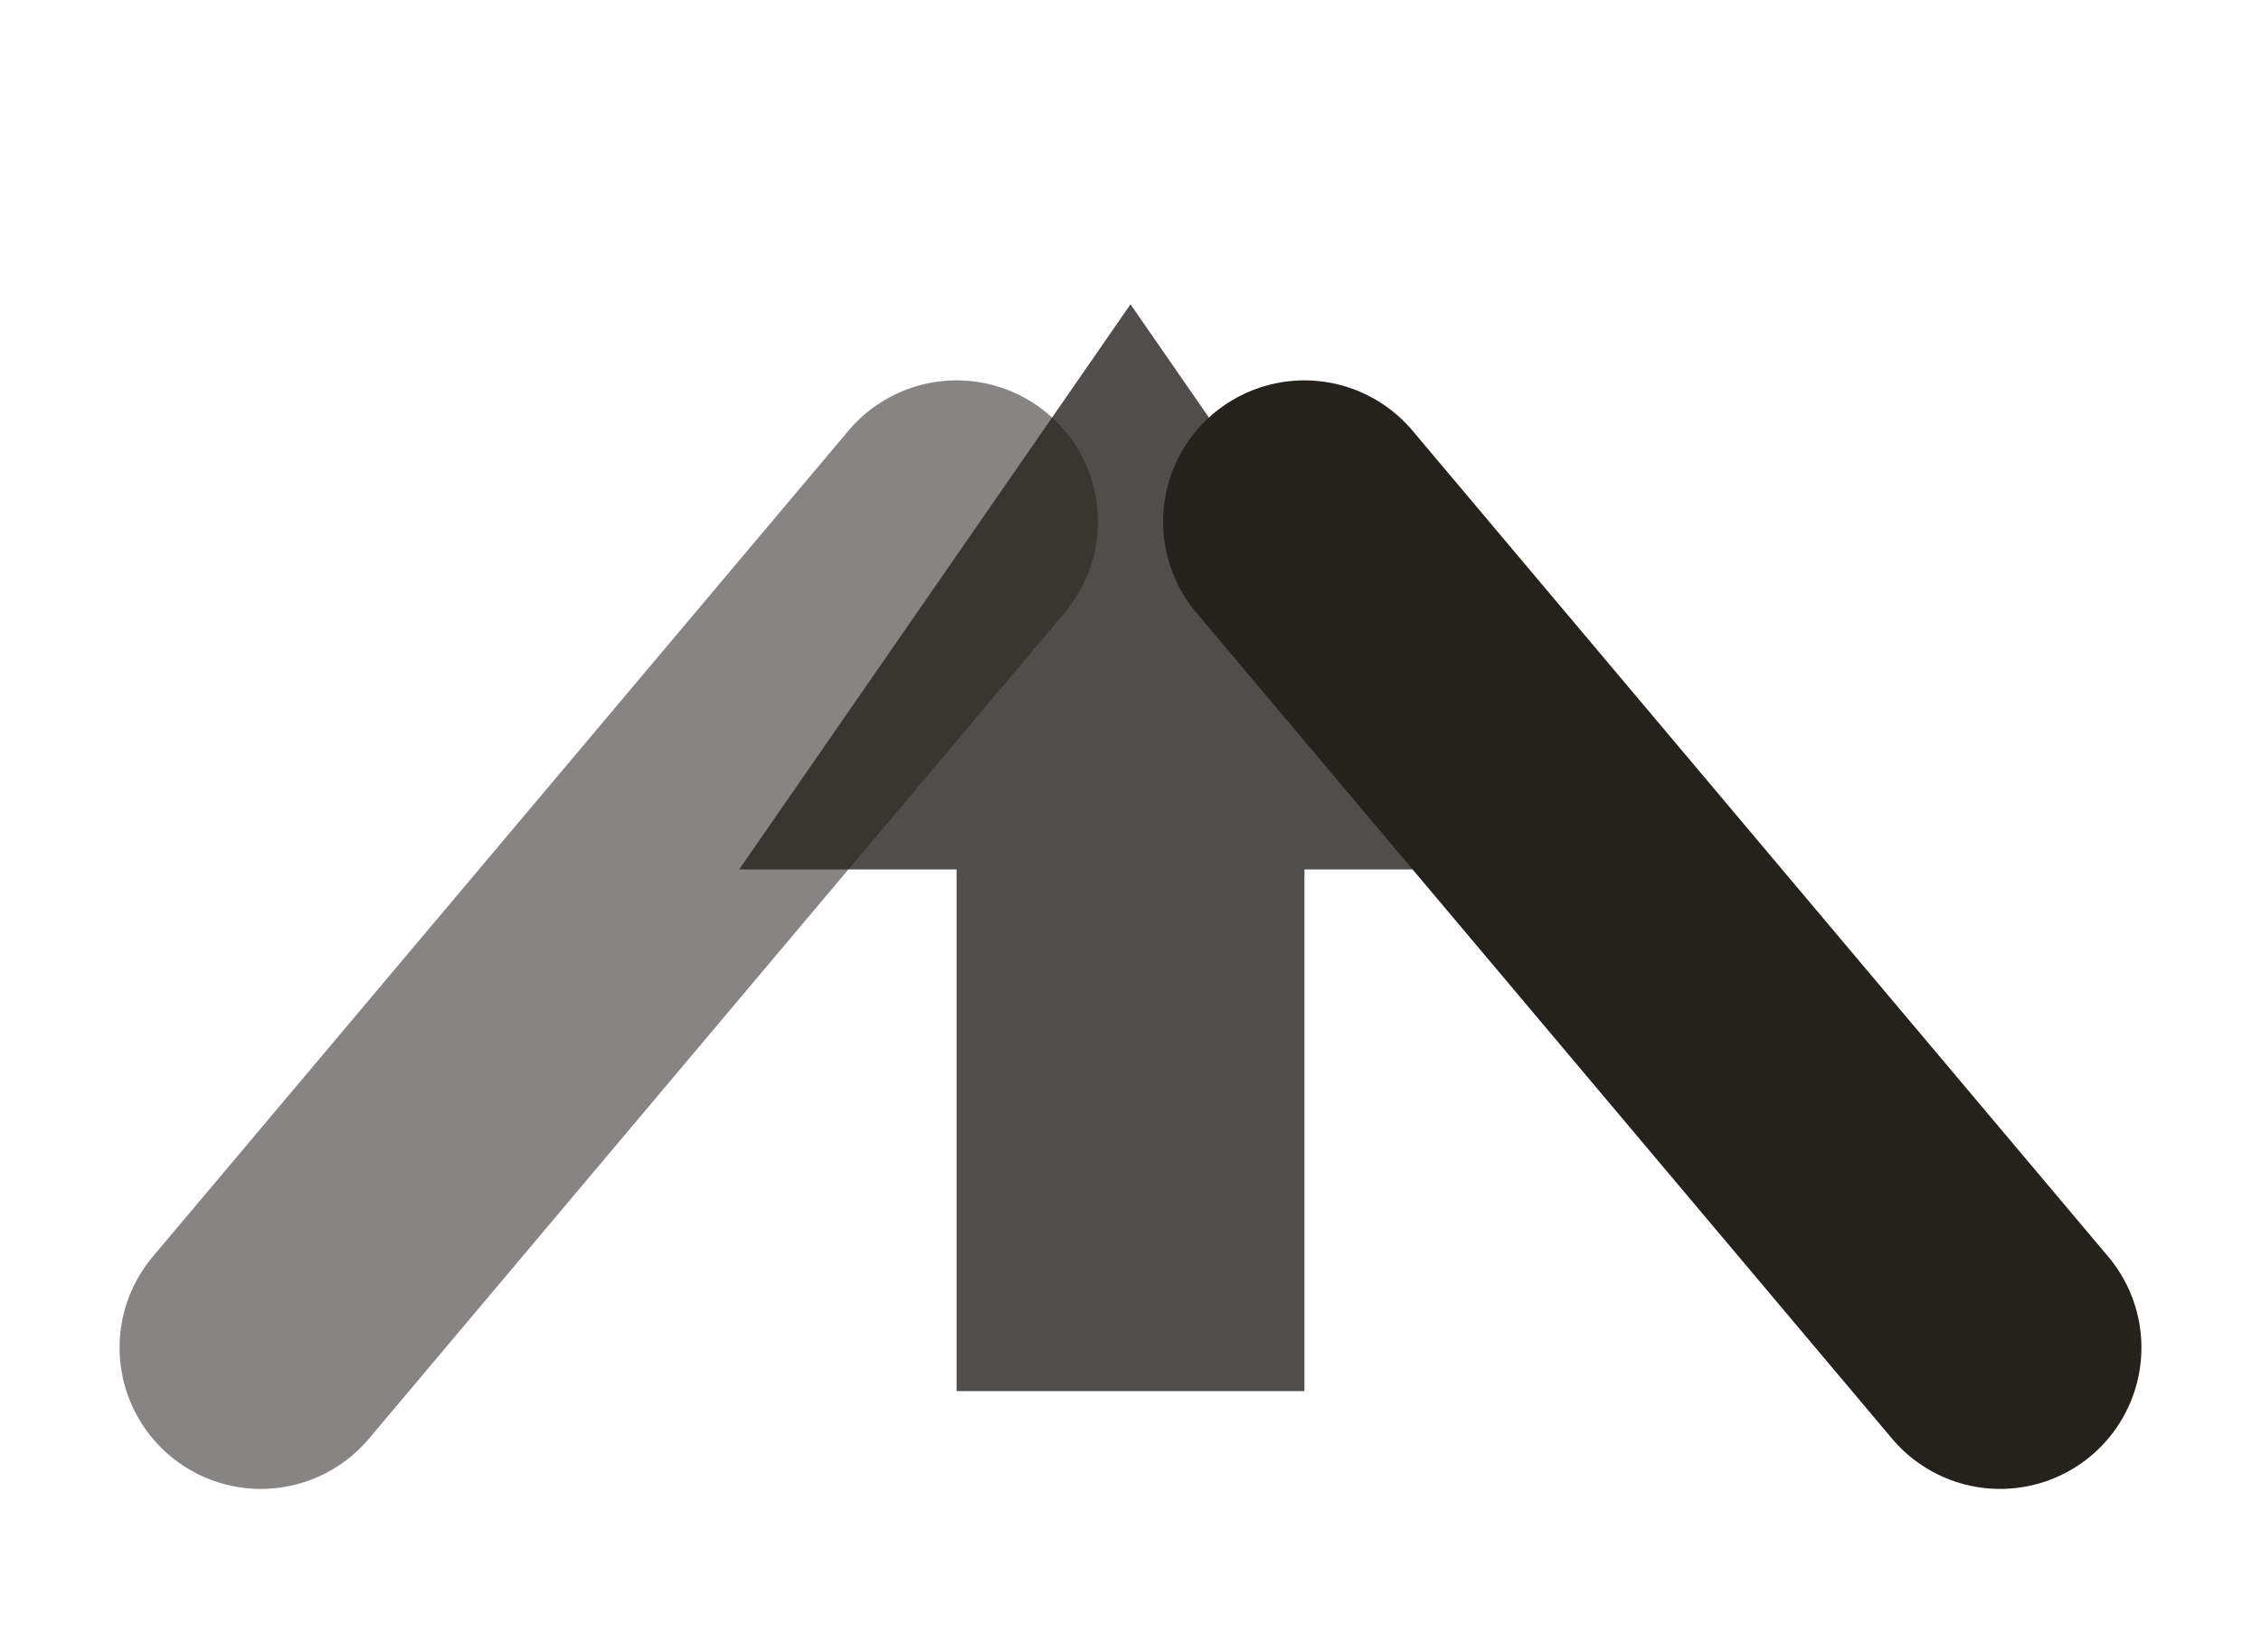
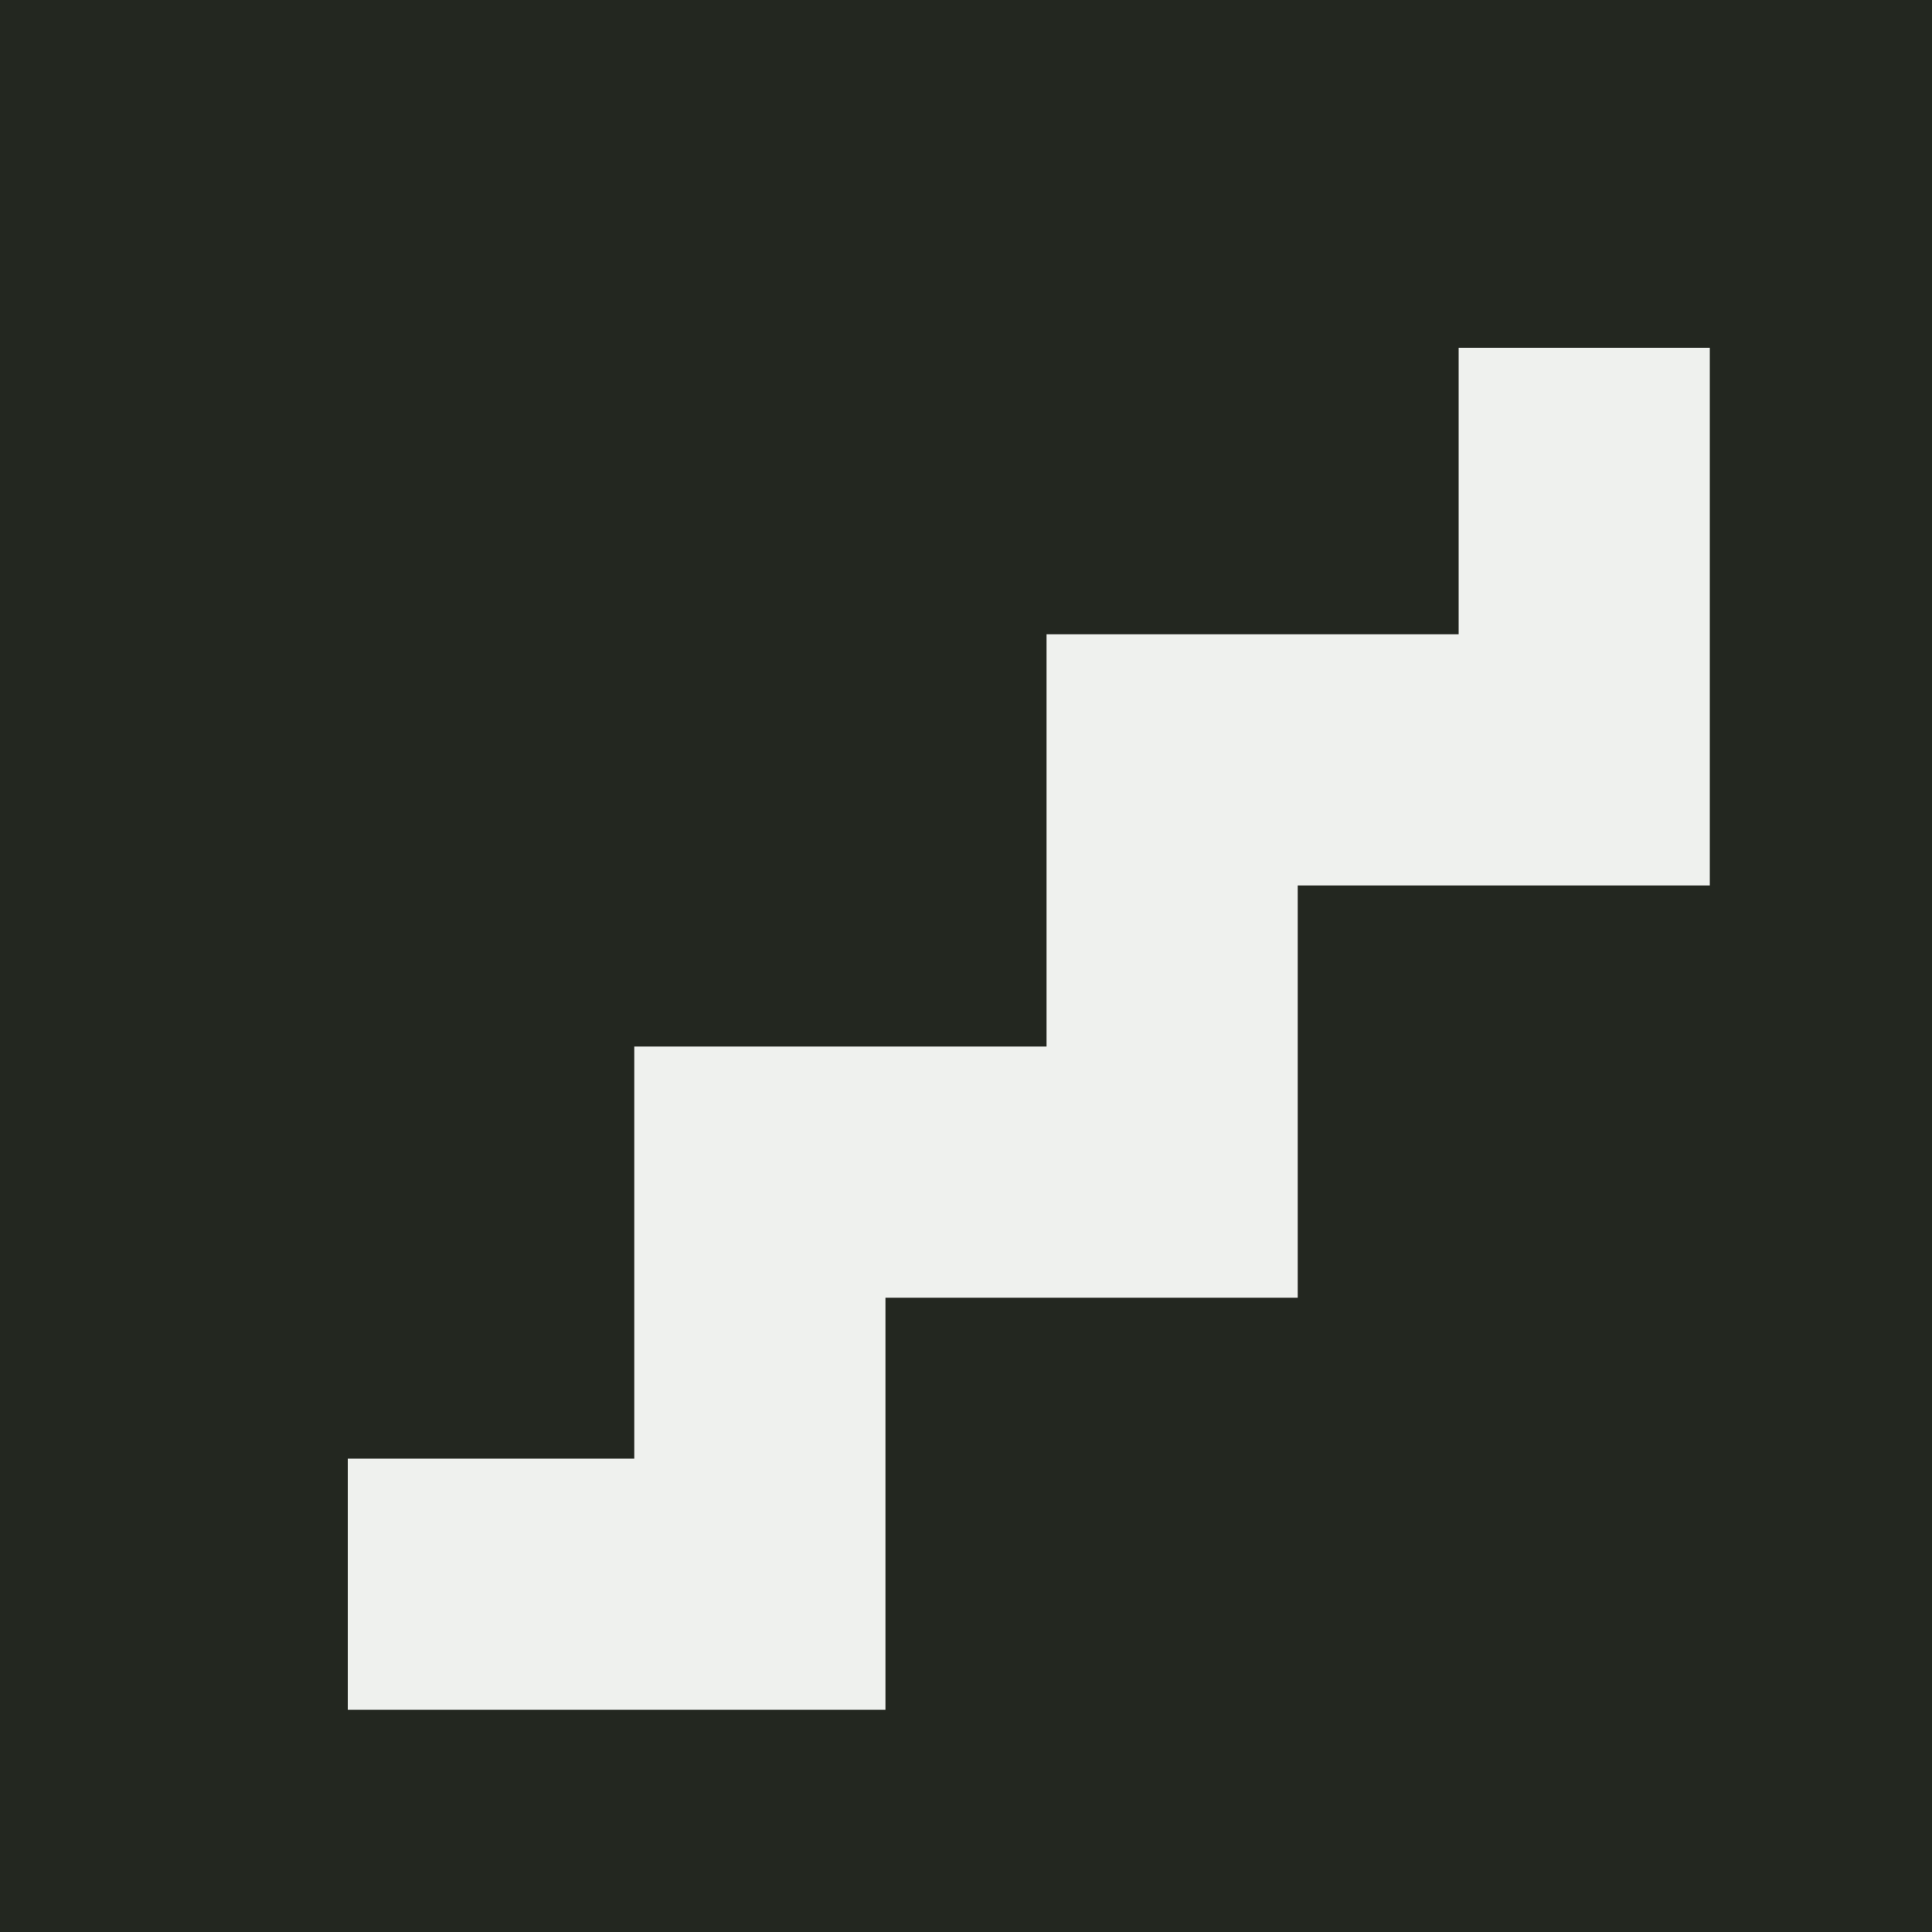
- <svg xmlns="http://www.w3.org/2000/svg" viewBox="0 0 104 76" fill="none" role="img" aria-label="Steady Growth Marketing">
-   <path d="M12 62 L44 24" stroke="#25211D" stroke-width="13" stroke-linecap="round" opacity=".55" />
-   <path d="M60 24 L92 62" stroke="#25211D" stroke-width="13" stroke-linecap="round" />
-   <path d="M52 14 L70 40 H60 V64 H44 V40 H34 Z" fill="#25211D" opacity=".8" />
+ <svg xmlns="http://www.w3.org/2000/svg" viewBox="0 0 100 100" role="img" aria-label="Steady Growth Marketing">
+   <rect width="100" height="100" fill="#232720" />
+   <path d="M18 82 H39.33 V60.67 H60.67 V39.33 H82.00 V18.00" fill="none" stroke="#EFF1EE" stroke-width="13" stroke-linecap="butt" stroke-linejoin="miter" />
</svg>
